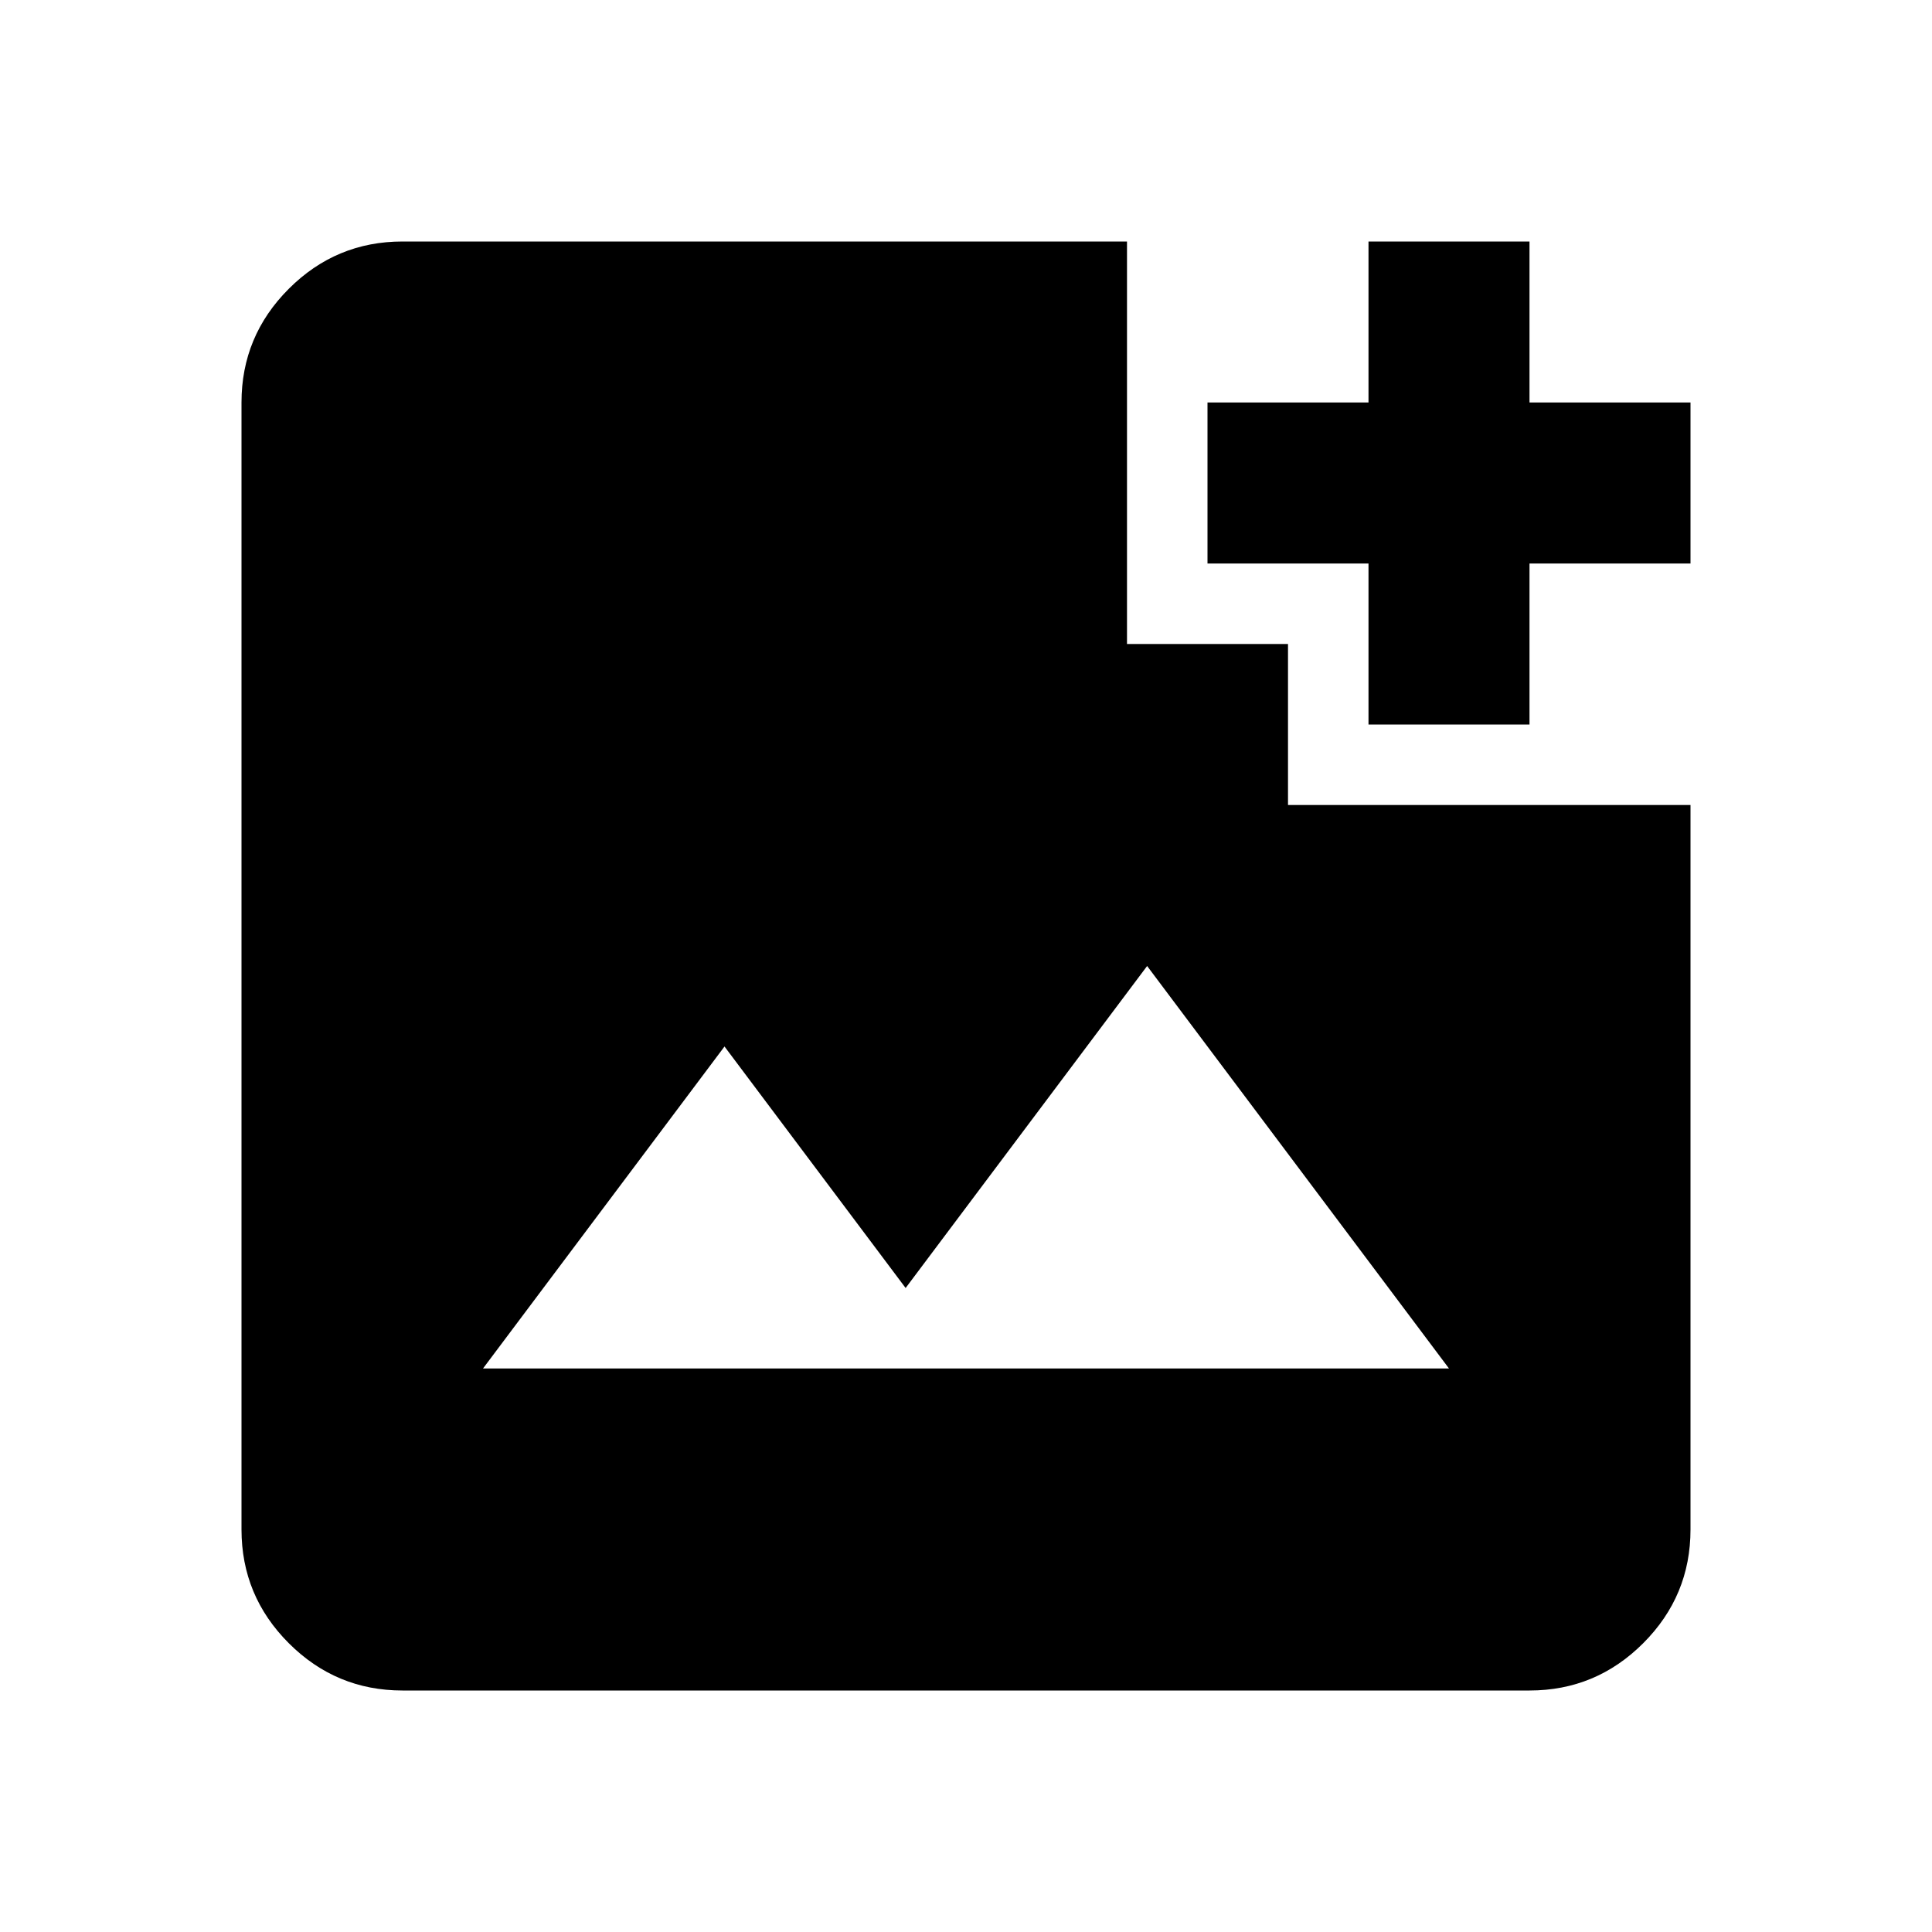
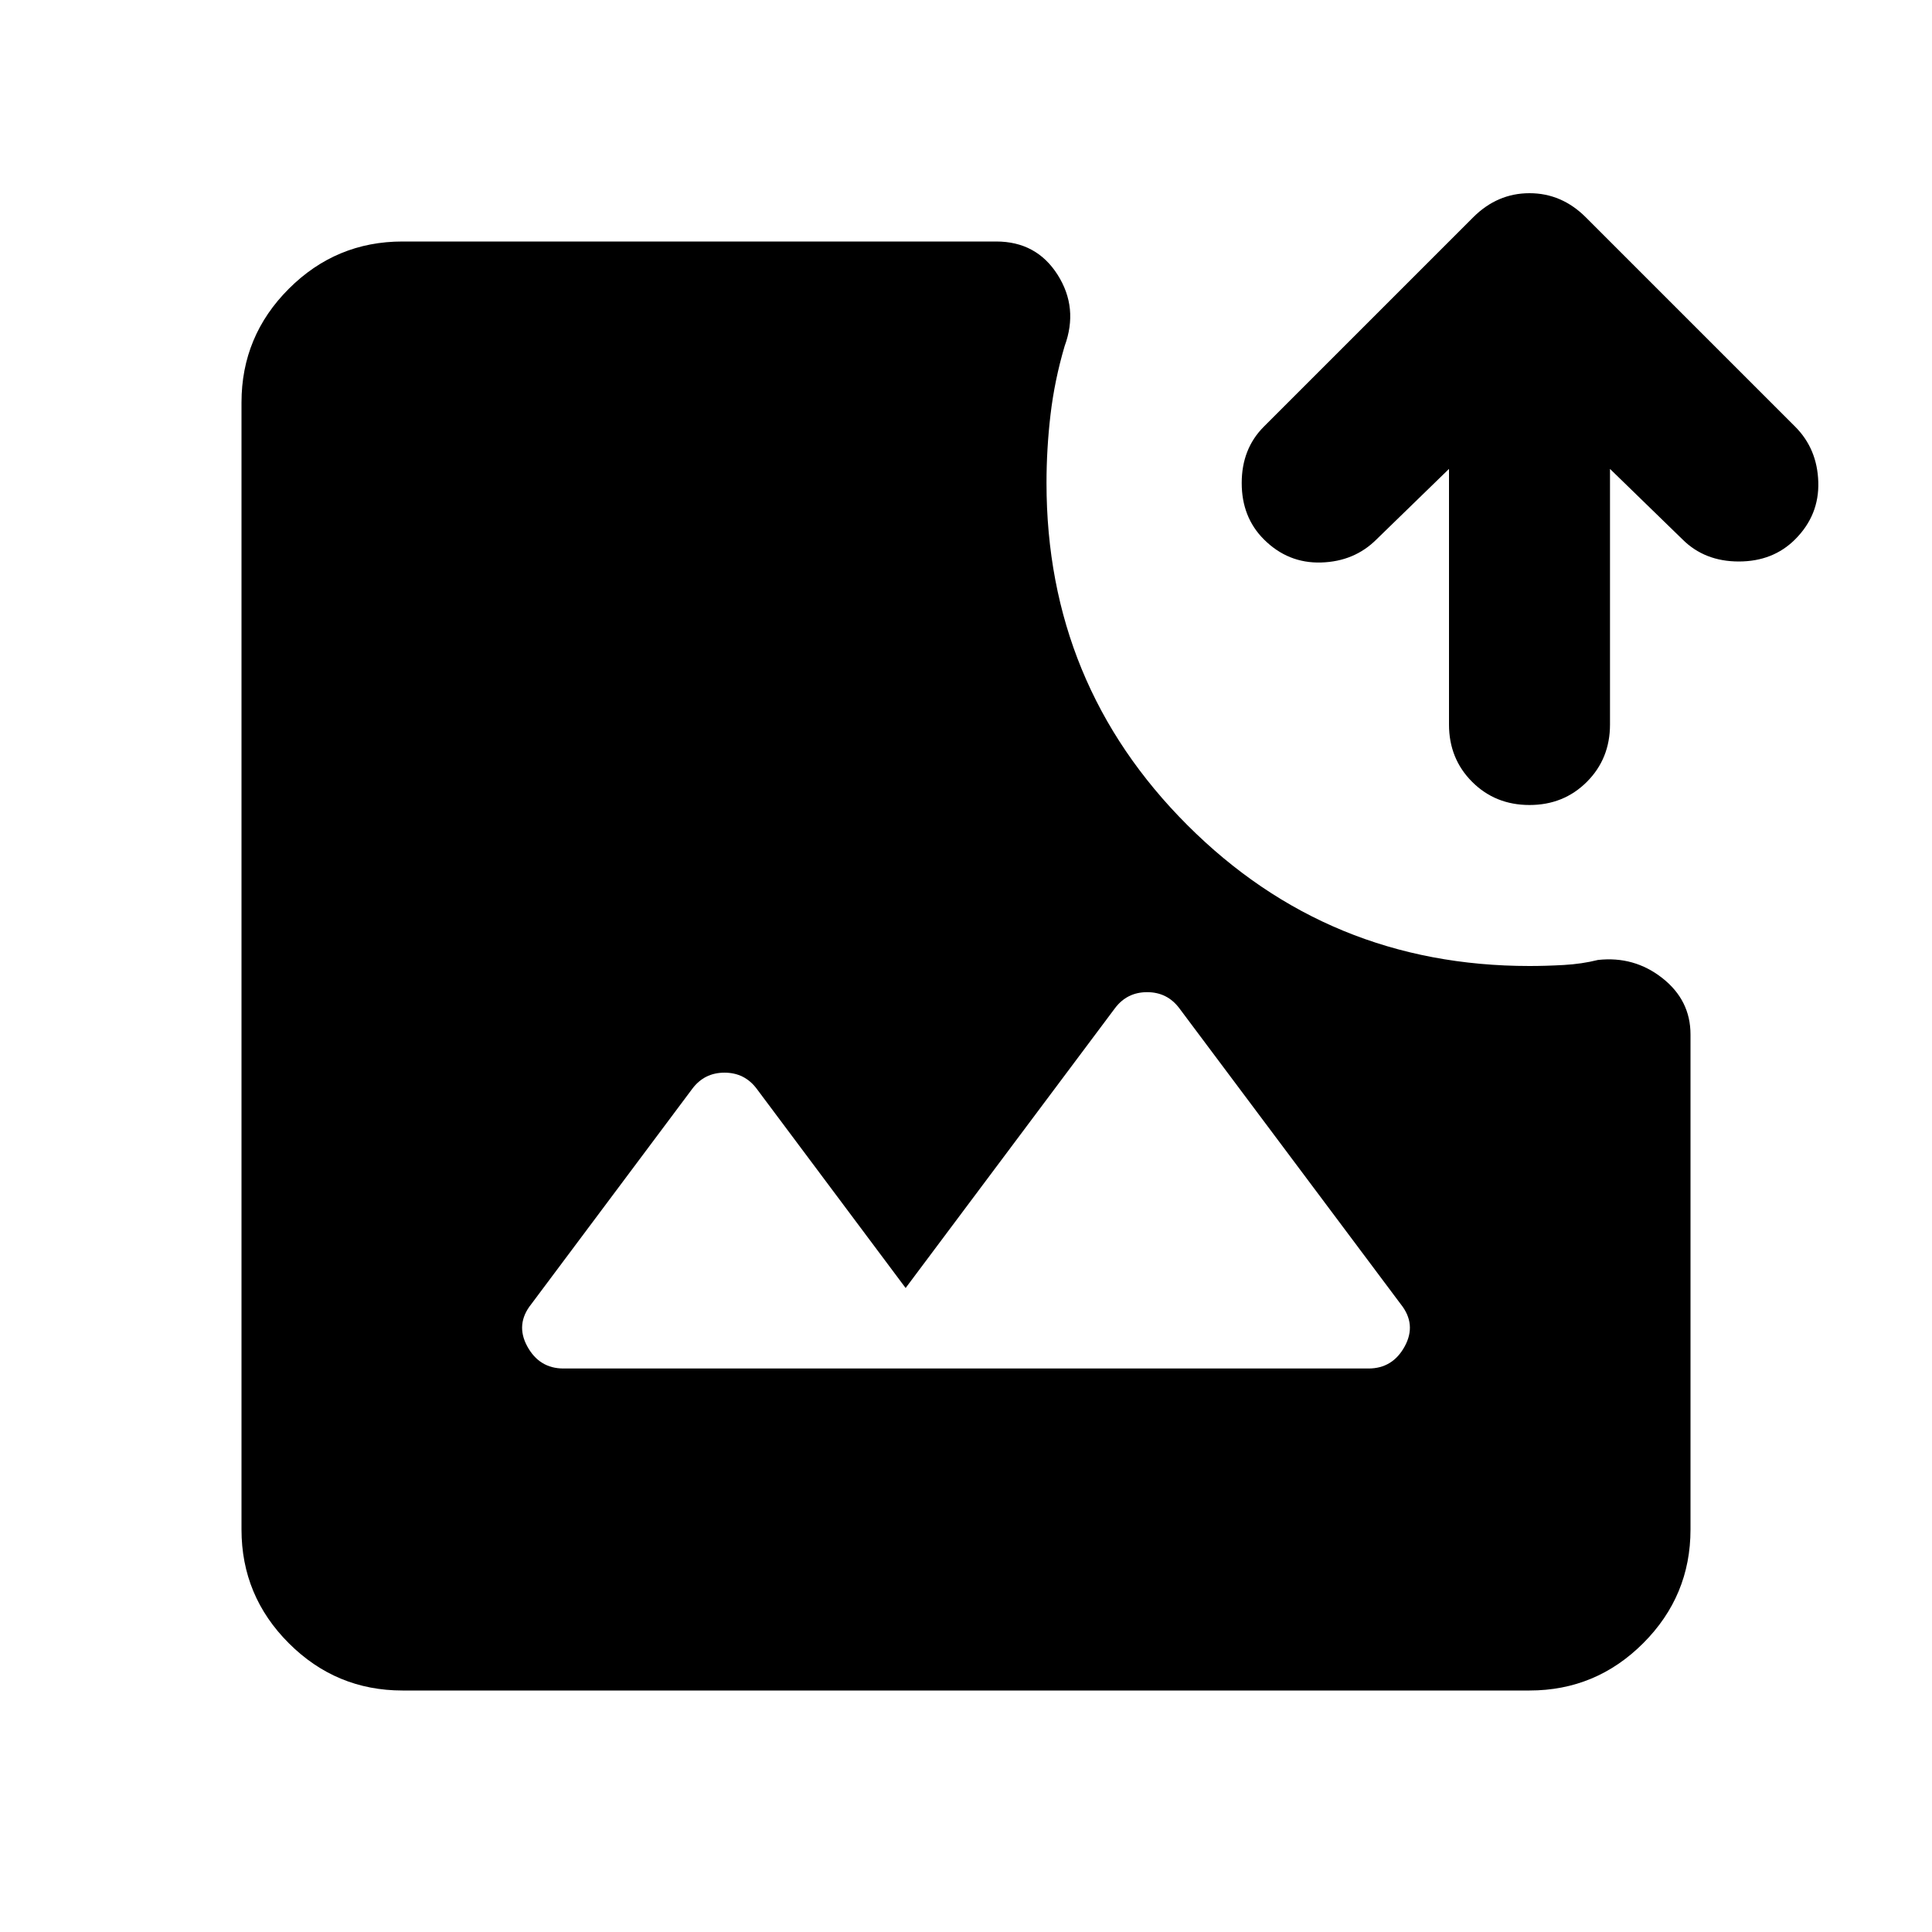
- <svg xmlns="http://www.w3.org/2000/svg" height="24" viewBox="0 -960 960 960" width="24">
-   <path d="M200-120q-33 0-56.5-23.5T120-200v-560q0-33 23.5-56.5T200-840h360v200h80v80h200v360q0 33-23.5 56.5T760-120H200Zm40-160h480L570-480 450-320l-90-120-120 160Zm440-320v-80h-80v-80h80v-80h80v80h80v80h-80v80h-80Z" fill="currentColor" />
+ <svg xmlns="http://www.w3.org/2000/svg" height="24px" viewBox="0 -960 960 960" width="24px" fill="currentColor">
+   <path d="M200-120q-33 0-56.5-23.5T120-200v-560q0-33 23.5-56.5T200-840h295q20 0 30.5 16.5T529-788q-5 17-7 34t-2 34q0 100 70 170t170 70q8 0 17-.5t17-2.5q18-2 32 9t14 28v246q0 33-23.5 56.5T760-120H200Zm80-160h400q12 0 18-11t-2-21L586-459q-6-8-16-8t-16 8L450-320l-74-99q-6-8-16-8t-16 8l-80 107q-8 10-2 21t18 11Zm480-280q-17 0-28.5-11.5T720-600v-127l-36 35q-11 11-27.5 11.5T628-692q-11-11-11-28t11-28l104-104q6-6 13-9t15-3q8 0 15 3t13 9l104 104q11 11 11.5 27.5T892-692q-11 11-28 11t-28-11l-36-35v127q0 17-11.5 28.5T760-560Z" />
</svg>
